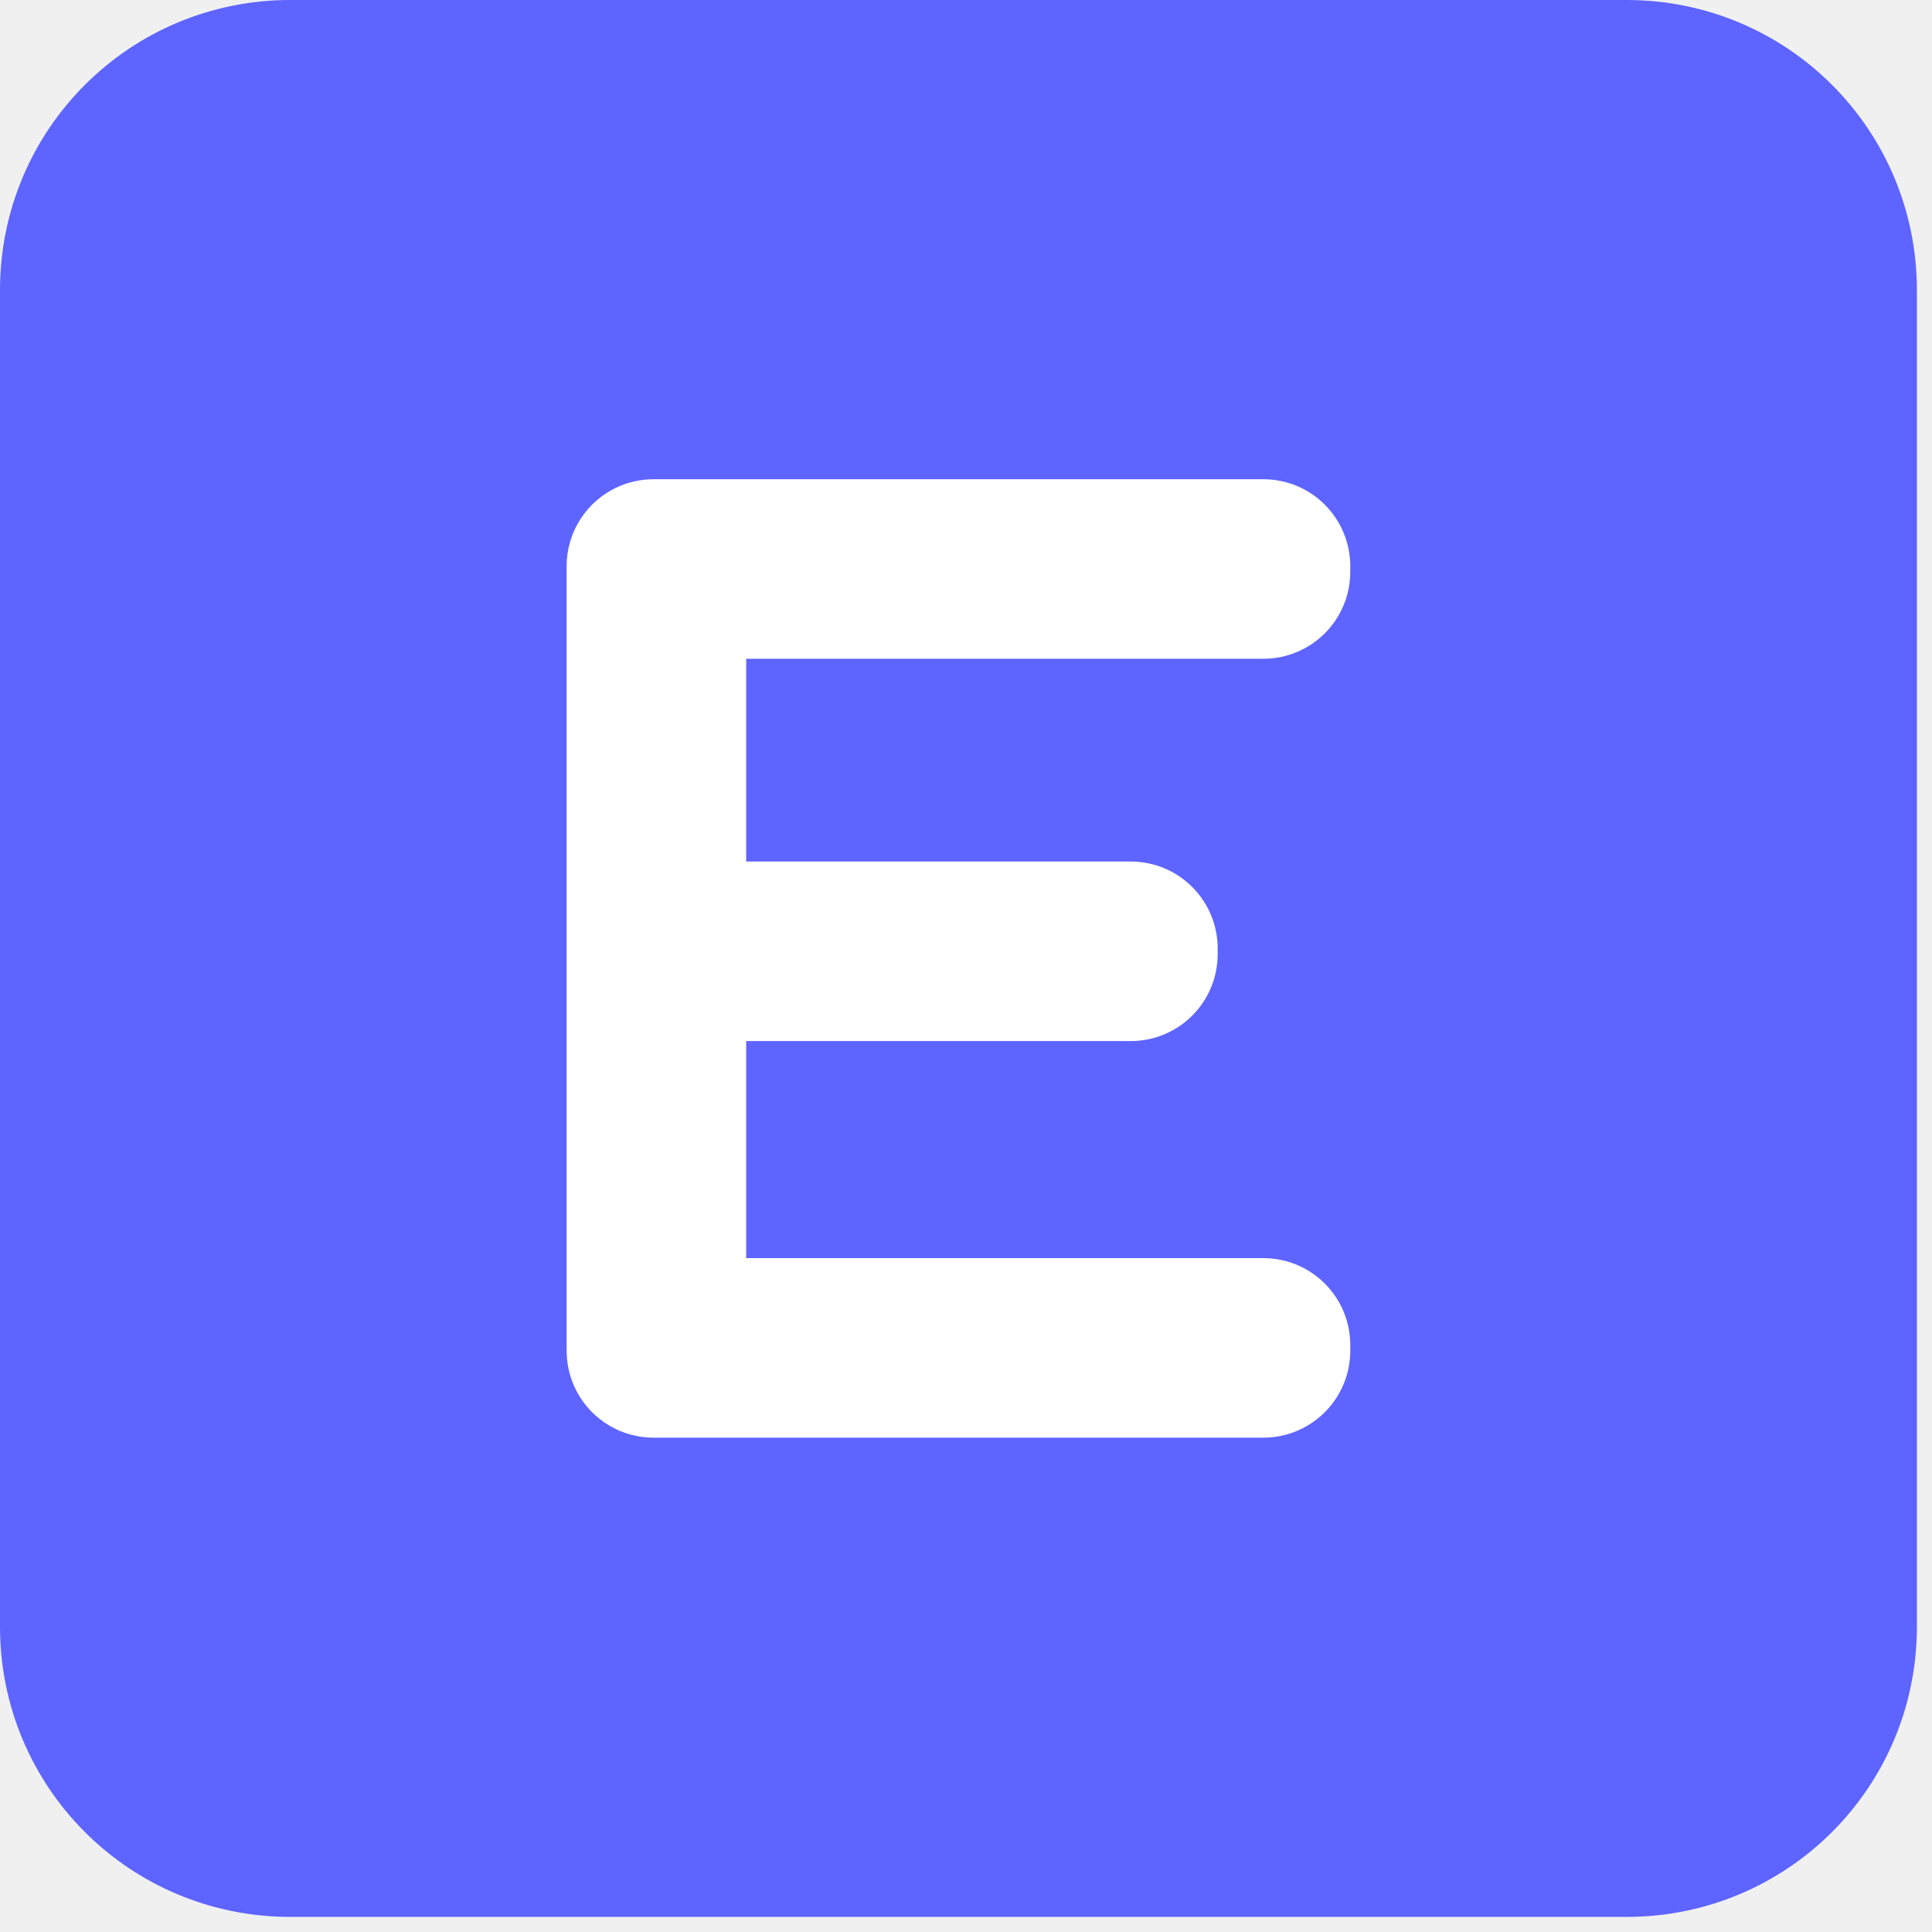
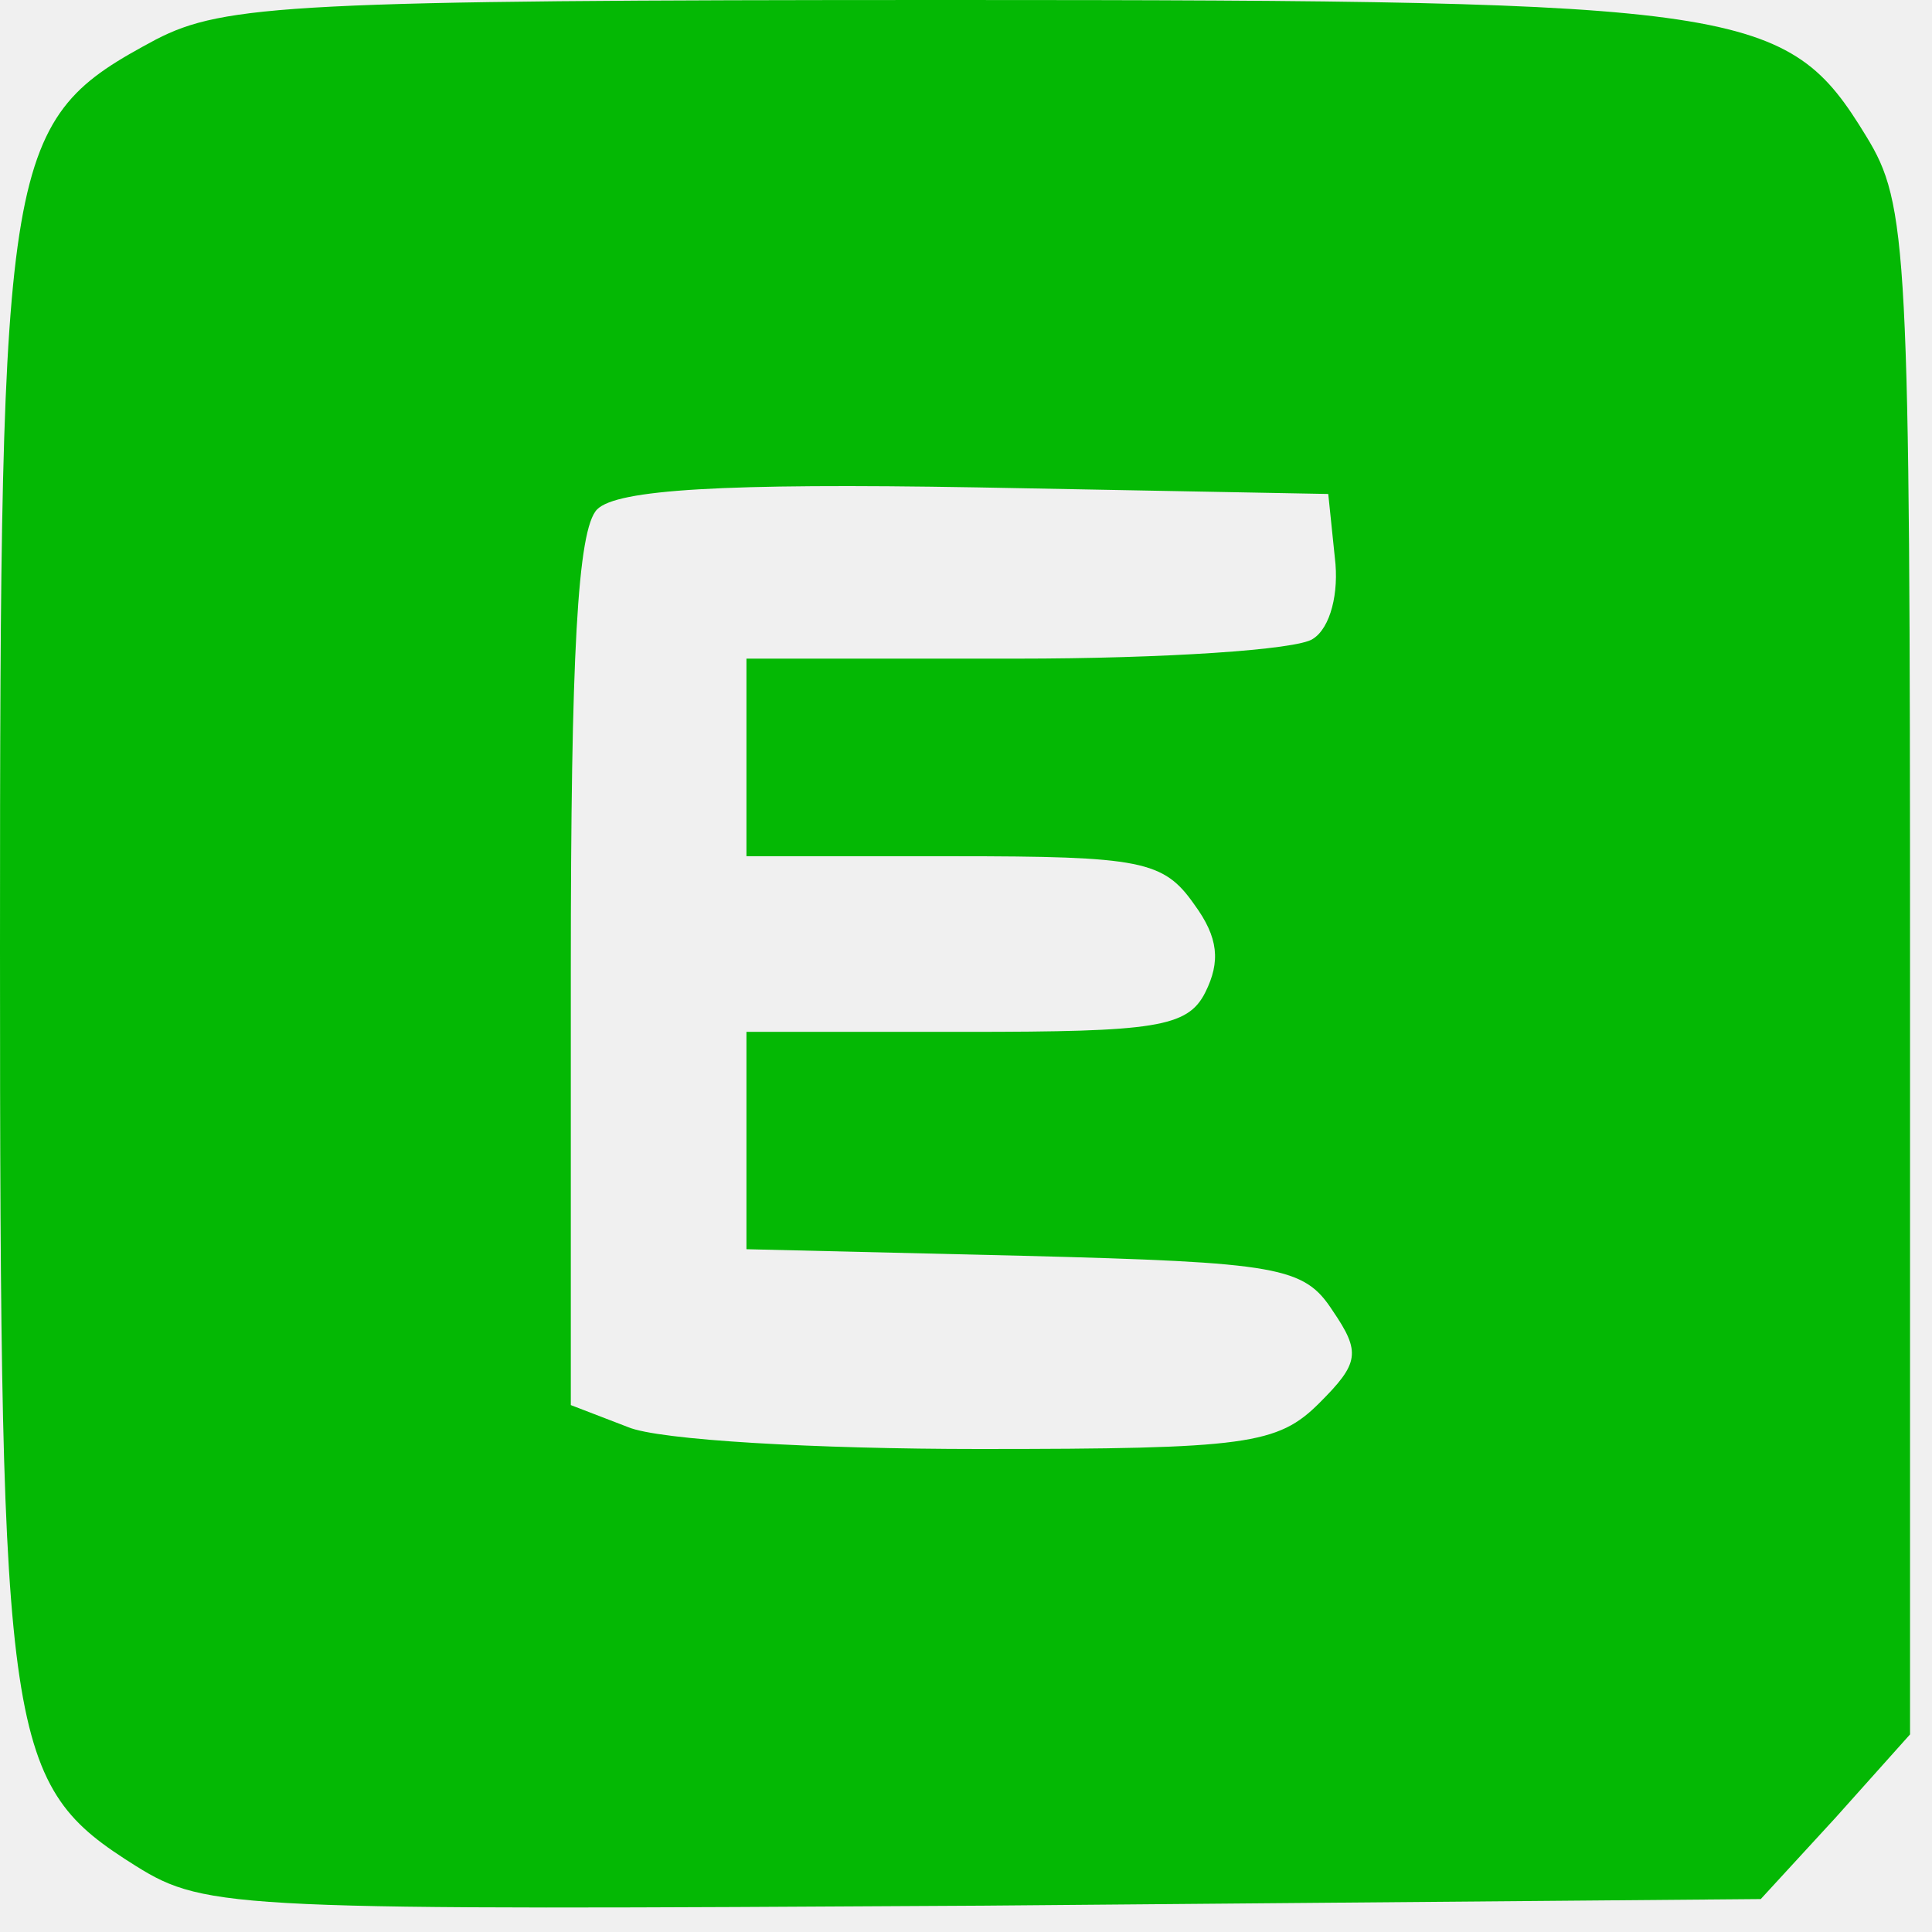
- <svg xmlns="http://www.w3.org/2000/svg" width="88px" height="88px" viewBox="0 0 88 88" version="1.1">
-   <defs />
-   <g id="Page-1" stroke="none" stroke-width="1" fill="none" fill-rule="evenodd">
-     <g id="erpnext-logo" transform="translate(-2, -2)" fill-rule="nonzero">
-       <g id="g1422-7-2" transform="translate(0.02563, 0.428785)" fill="#5E64FF">
-         <g id="g1418-4-6" transform="translate(0.268998, 0.867736)">
-           <g id="g1416-4-9" transform="translate(0.749997, 0)">
-             <path d="M14.185,0.703 L75.039,0.703 C82.368,0.703 88.268,6.604 88.268,13.933 L88.268,74.787 C88.268,82.116 82.368,88.016 75.039,88.016 L14.185,88.016 C6.856,88.016 0.955,82.116 0.955,74.787 L0.955,13.933 C0.955,6.604 6.856,0.703 14.185,0.703 L14.185,0.703 Z" id="path1414-3-4" />
-           </g>
-         </g>
-       </g>
-       <g id="g1444-6-7" transform="translate(27.70825, 23.32096)" fill="#FFFFFF">
-         <path d="M4.069,0.507 C3.795,0.507 3.527,0.535 3.268,0.588 C3.009,0.64 2.759,0.718 2.522,0.818 C2.403,0.868 2.287,0.924 2.175,0.985 C1.95,1.107 1.738,1.25 1.542,1.411 C0.661,2.138 0.101,3.239 0.101,4.476 L0.101,4.718 L0.101,39.953 L0.101,40.195 C0.101,42.393 1.871,44.163 4.069,44.163 L31.826,44.163 C34.025,44.163 35.795,42.393 35.795,40.195 L35.795,39.953 C35.795,37.754 34.025,35.984 31.826,35.984 L8.28,35.984 L8.28,26.099 L25.787,26.099 C27.986,26.099 29.756,24.329 29.756,22.13 L29.756,21.889 C29.756,19.69 27.986,17.92 25.787,17.92 L8.28,17.92 L8.28,8.686 L31.826,8.686 C34.025,8.686 35.795,6.916 35.795,4.718 L35.795,4.476 C35.795,2.277 34.025,0.507 31.826,0.507 L4.069,0.507 Z" id="rect1436-8-4" />
-       </g>
+ <svg xmlns="http://www.w3.org/2000/svg" version="1.0" width="88" height="88" preserveAspectRatio="xMidYMid meet">
+   <rect id="backgroundrect" width="100%" height="100%" x="0" y="0" fill="none" stroke="none" />
+   <g class="currentLayer" style="">
+     <g transform="translate(0, 88) scale(0.1, -0.1)" fill="#04b804" stroke="none" id="svg_1" class="selected" opacity="1" fill-opacity="1">
+       <path d="M71 862 c-69 -37 -71 -48 -71 -415 0 -363 3 -380 62 -417 32 -20 46 -20 386 -18 l354 3 34 37 34 38 0 347 c0 331 -1 350 -20 381 -36 59 -54 62 -417 62 -299 0 -331 -2 -362 -18z m537 -236 c2 -16 -2 -32 -10 -37 -7 -5 -68 -9 -135 -9 l-123 0 0 -45 0 -45 94 0 c86 0 96 -2 110 -22 11 -15 12 -26 5 -40 -8 -16 -23 -18 -109 -18 l-100 0 0 -50 0 -49 126 -3 c117 -3 128 -5 141 -25 13 -19 12 -24 -6 -42 -19 -19 -33 -21 -155 -21 -74 0 -146 4 -160 10 l-26 10 0 198 c0 143 3 201 12 210 9 9 57 12 173 10 l160 -3 3 -29z" id="svg_2" opacity="1" fill="#04b804" fill-opacity="1" />
    </g>
  </g>
</svg>
